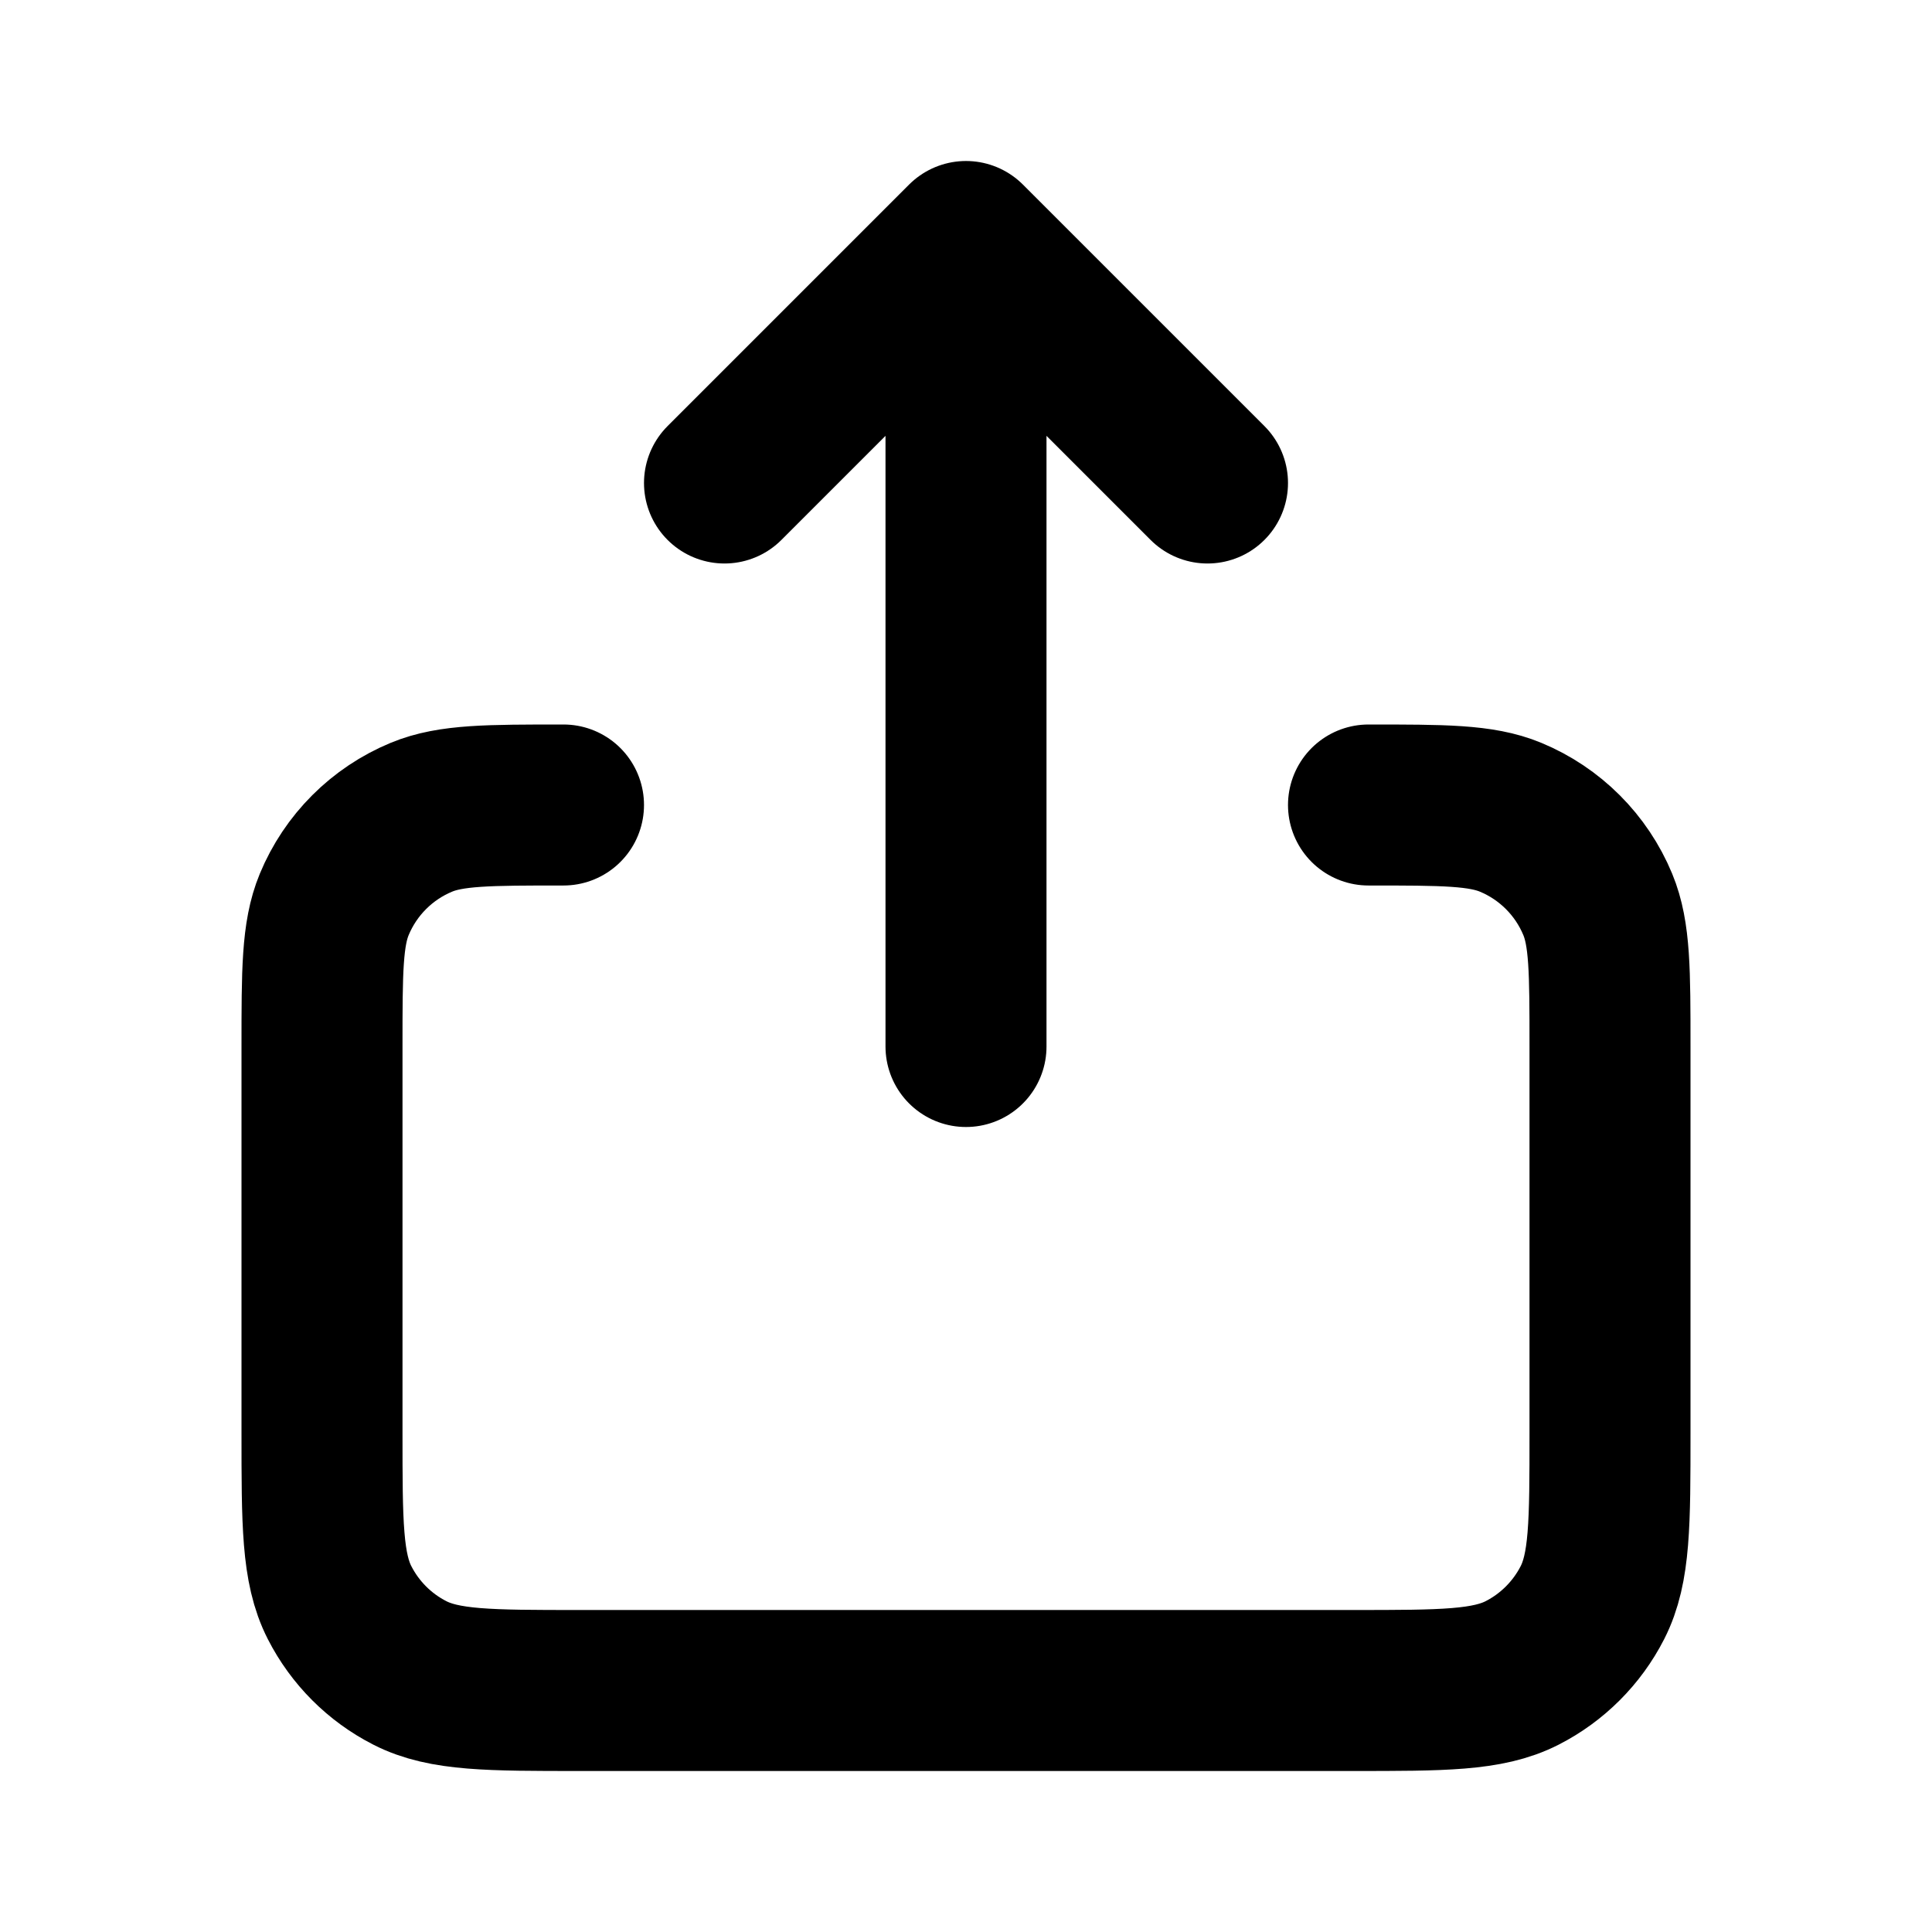
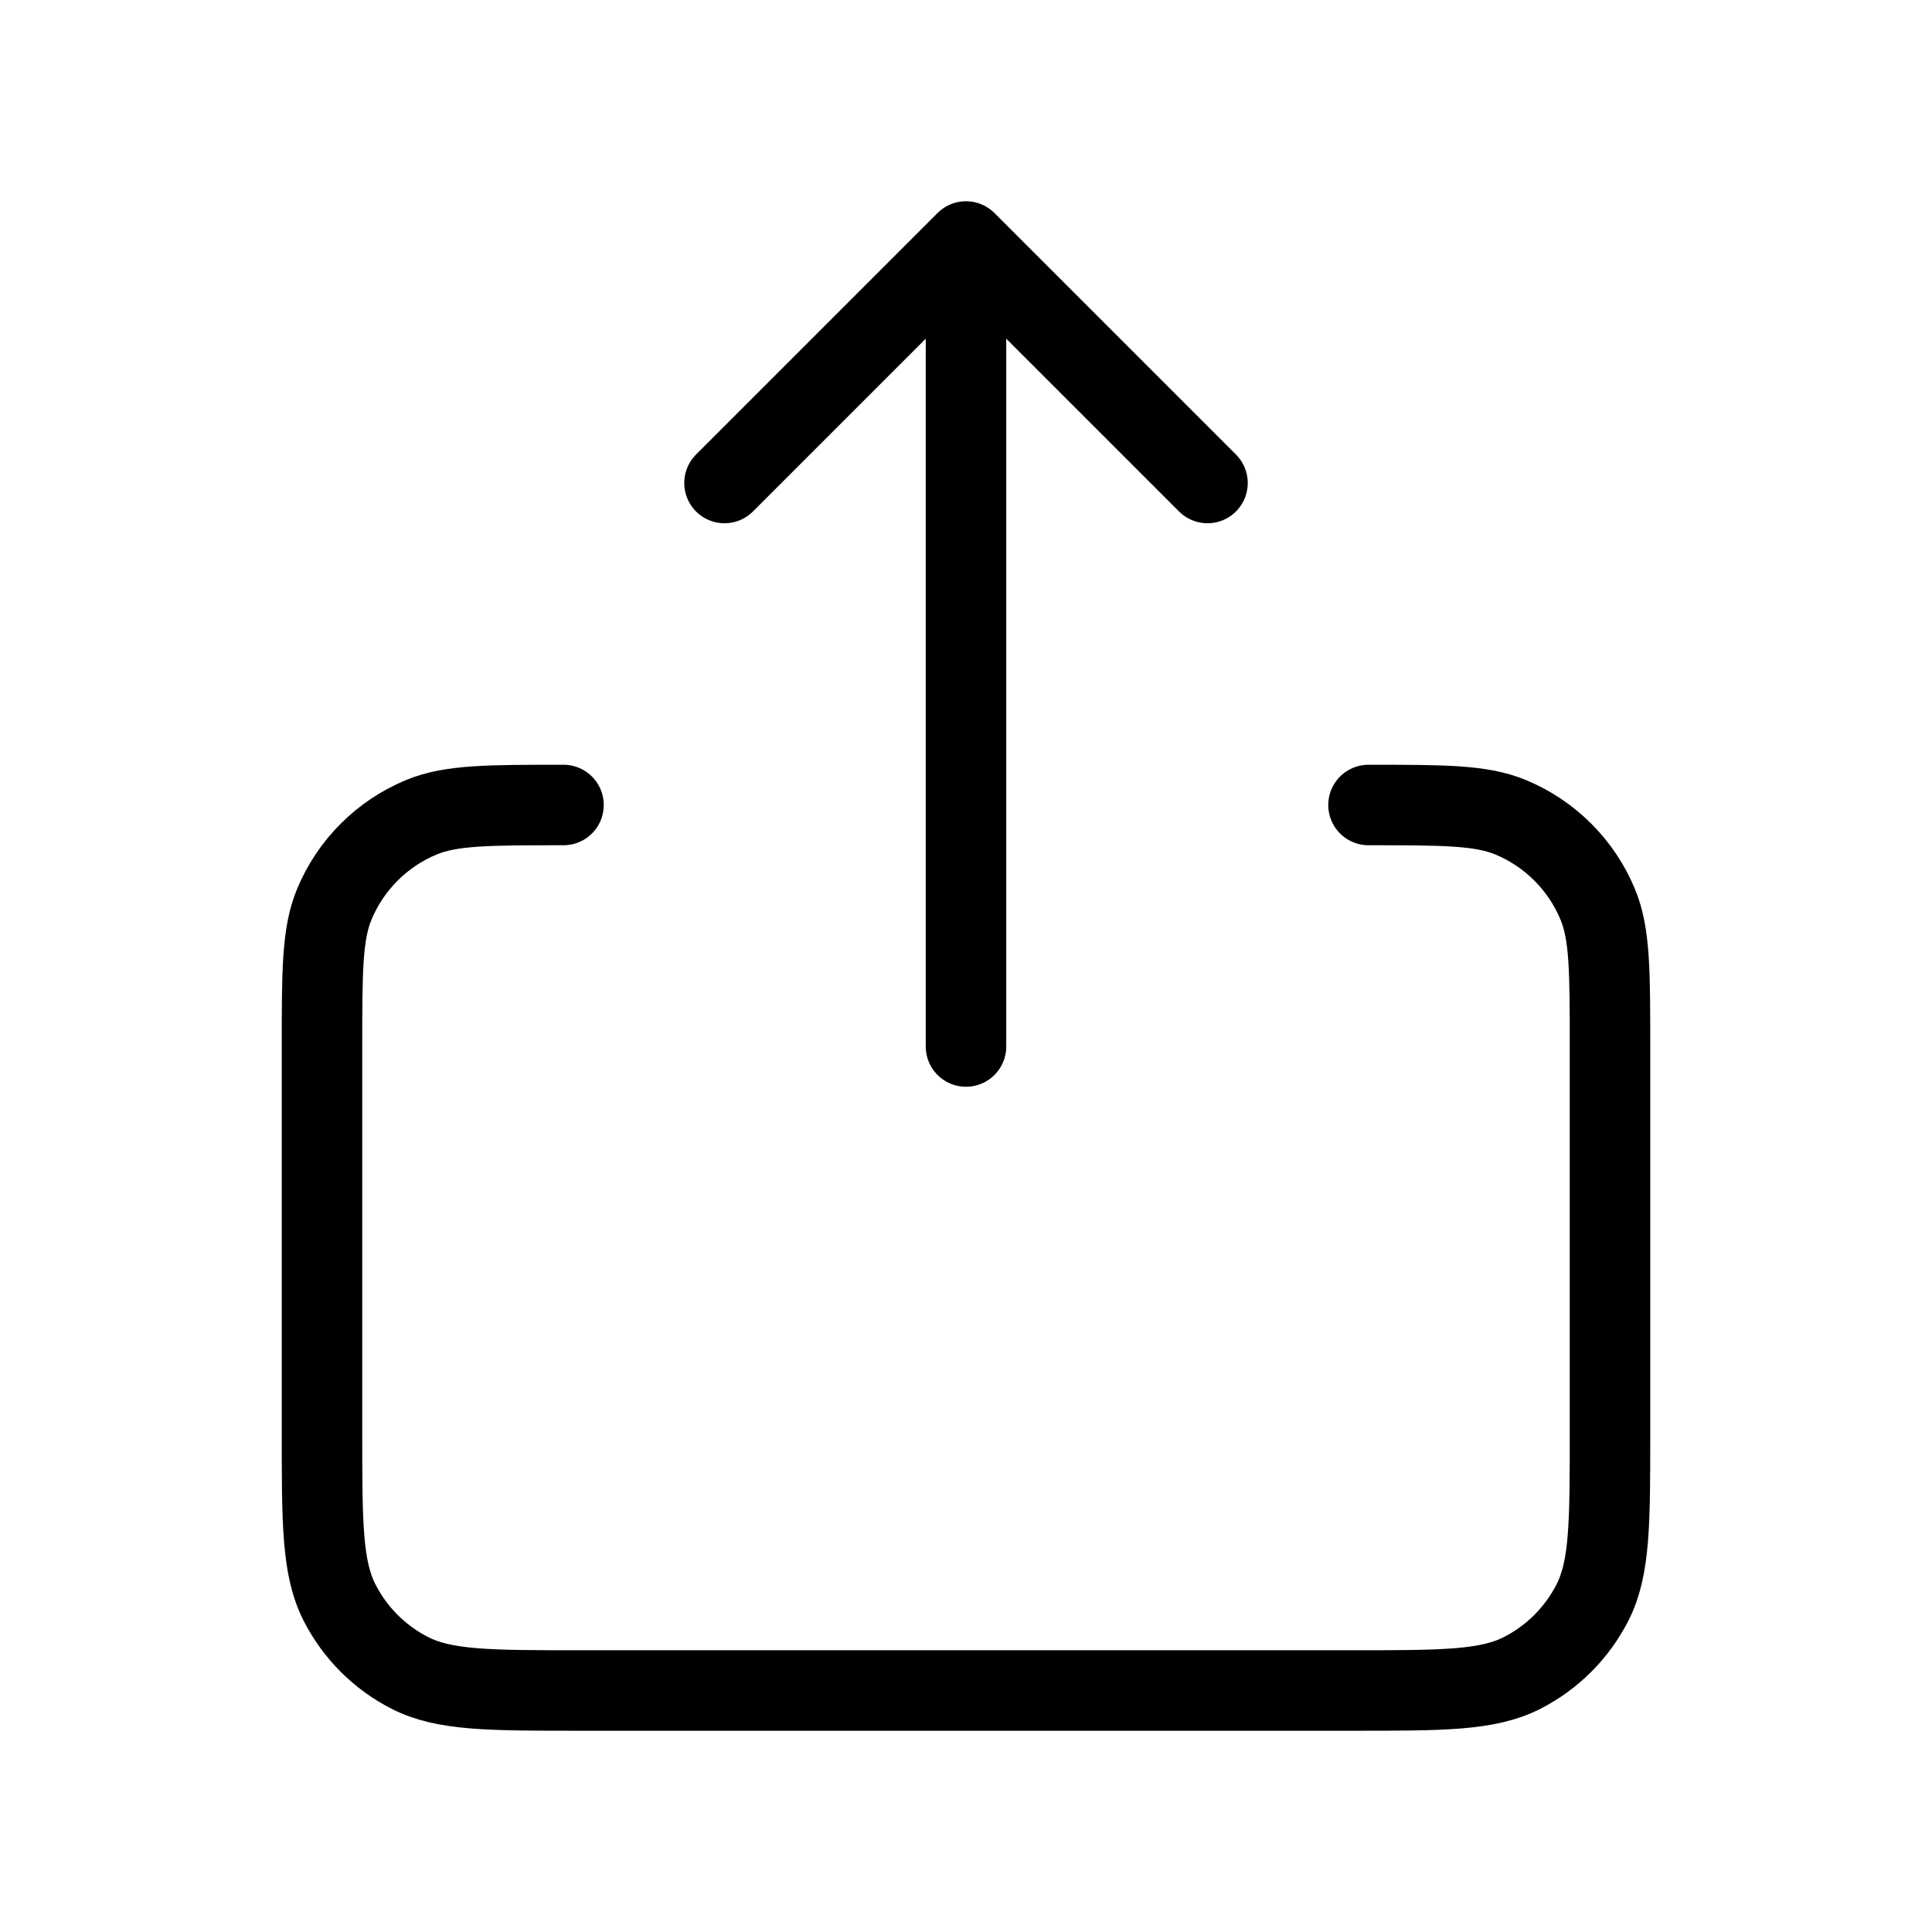
<svg xmlns="http://www.w3.org/2000/svg" width="24" height="24" viewBox="0 0 24 24" fill="none">
  <g id="Communication / Share_iOS_Export">
-     <path id="Vector" d="M9 6L12 3M12 3L15 6M12 3V13M7 10C6.068 10 5.602 10 5.235 10.152C4.745 10.355 4.355 10.745 4.152 11.235C4 11.602 4 12.068 4 13V17.8C4 18.92 4 19.48 4.218 19.908C4.41 20.284 4.715 20.59 5.092 20.782C5.519 21 6.079 21 7.197 21H16.804C17.922 21 18.48 21 18.908 20.782C19.284 20.59 19.59 20.284 19.782 19.908C20 19.48 20 18.921 20 17.803V13C20 12.068 20 11.602 19.848 11.235C19.645 10.745 19.255 10.355 18.765 10.152C18.398 10 17.932 10 17 10" stroke="black" stroke-width="2" stroke-linecap="round" stroke-linejoin="round" />
+     <path id="Vector" d="M9 6L12 3M12 3L15 6M12 3V13M7 10C6.068 10 5.602 10 5.235 10.152C4.745 10.355 4.355 10.745 4.152 11.235C4 11.602 4 12.068 4 13V17.8C4 18.92 4 19.48 4.218 19.908C4.41 20.284 4.715 20.59 5.092 20.782C5.519 21 6.079 21 7.197 21H16.804C17.922 21 18.48 21 18.908 20.782C19.284 20.59 19.59 20.284 19.782 19.908C20 19.48 20 18.921 20 17.803V13C20 12.068 20 11.602 19.848 11.235C19.645 10.745 19.255 10.355 18.765 10.152C18.398 10 17.932 10 17 10" stroke="black" stroke-linecap="round" stroke-linejoin="round" />
  </g>
</svg>
